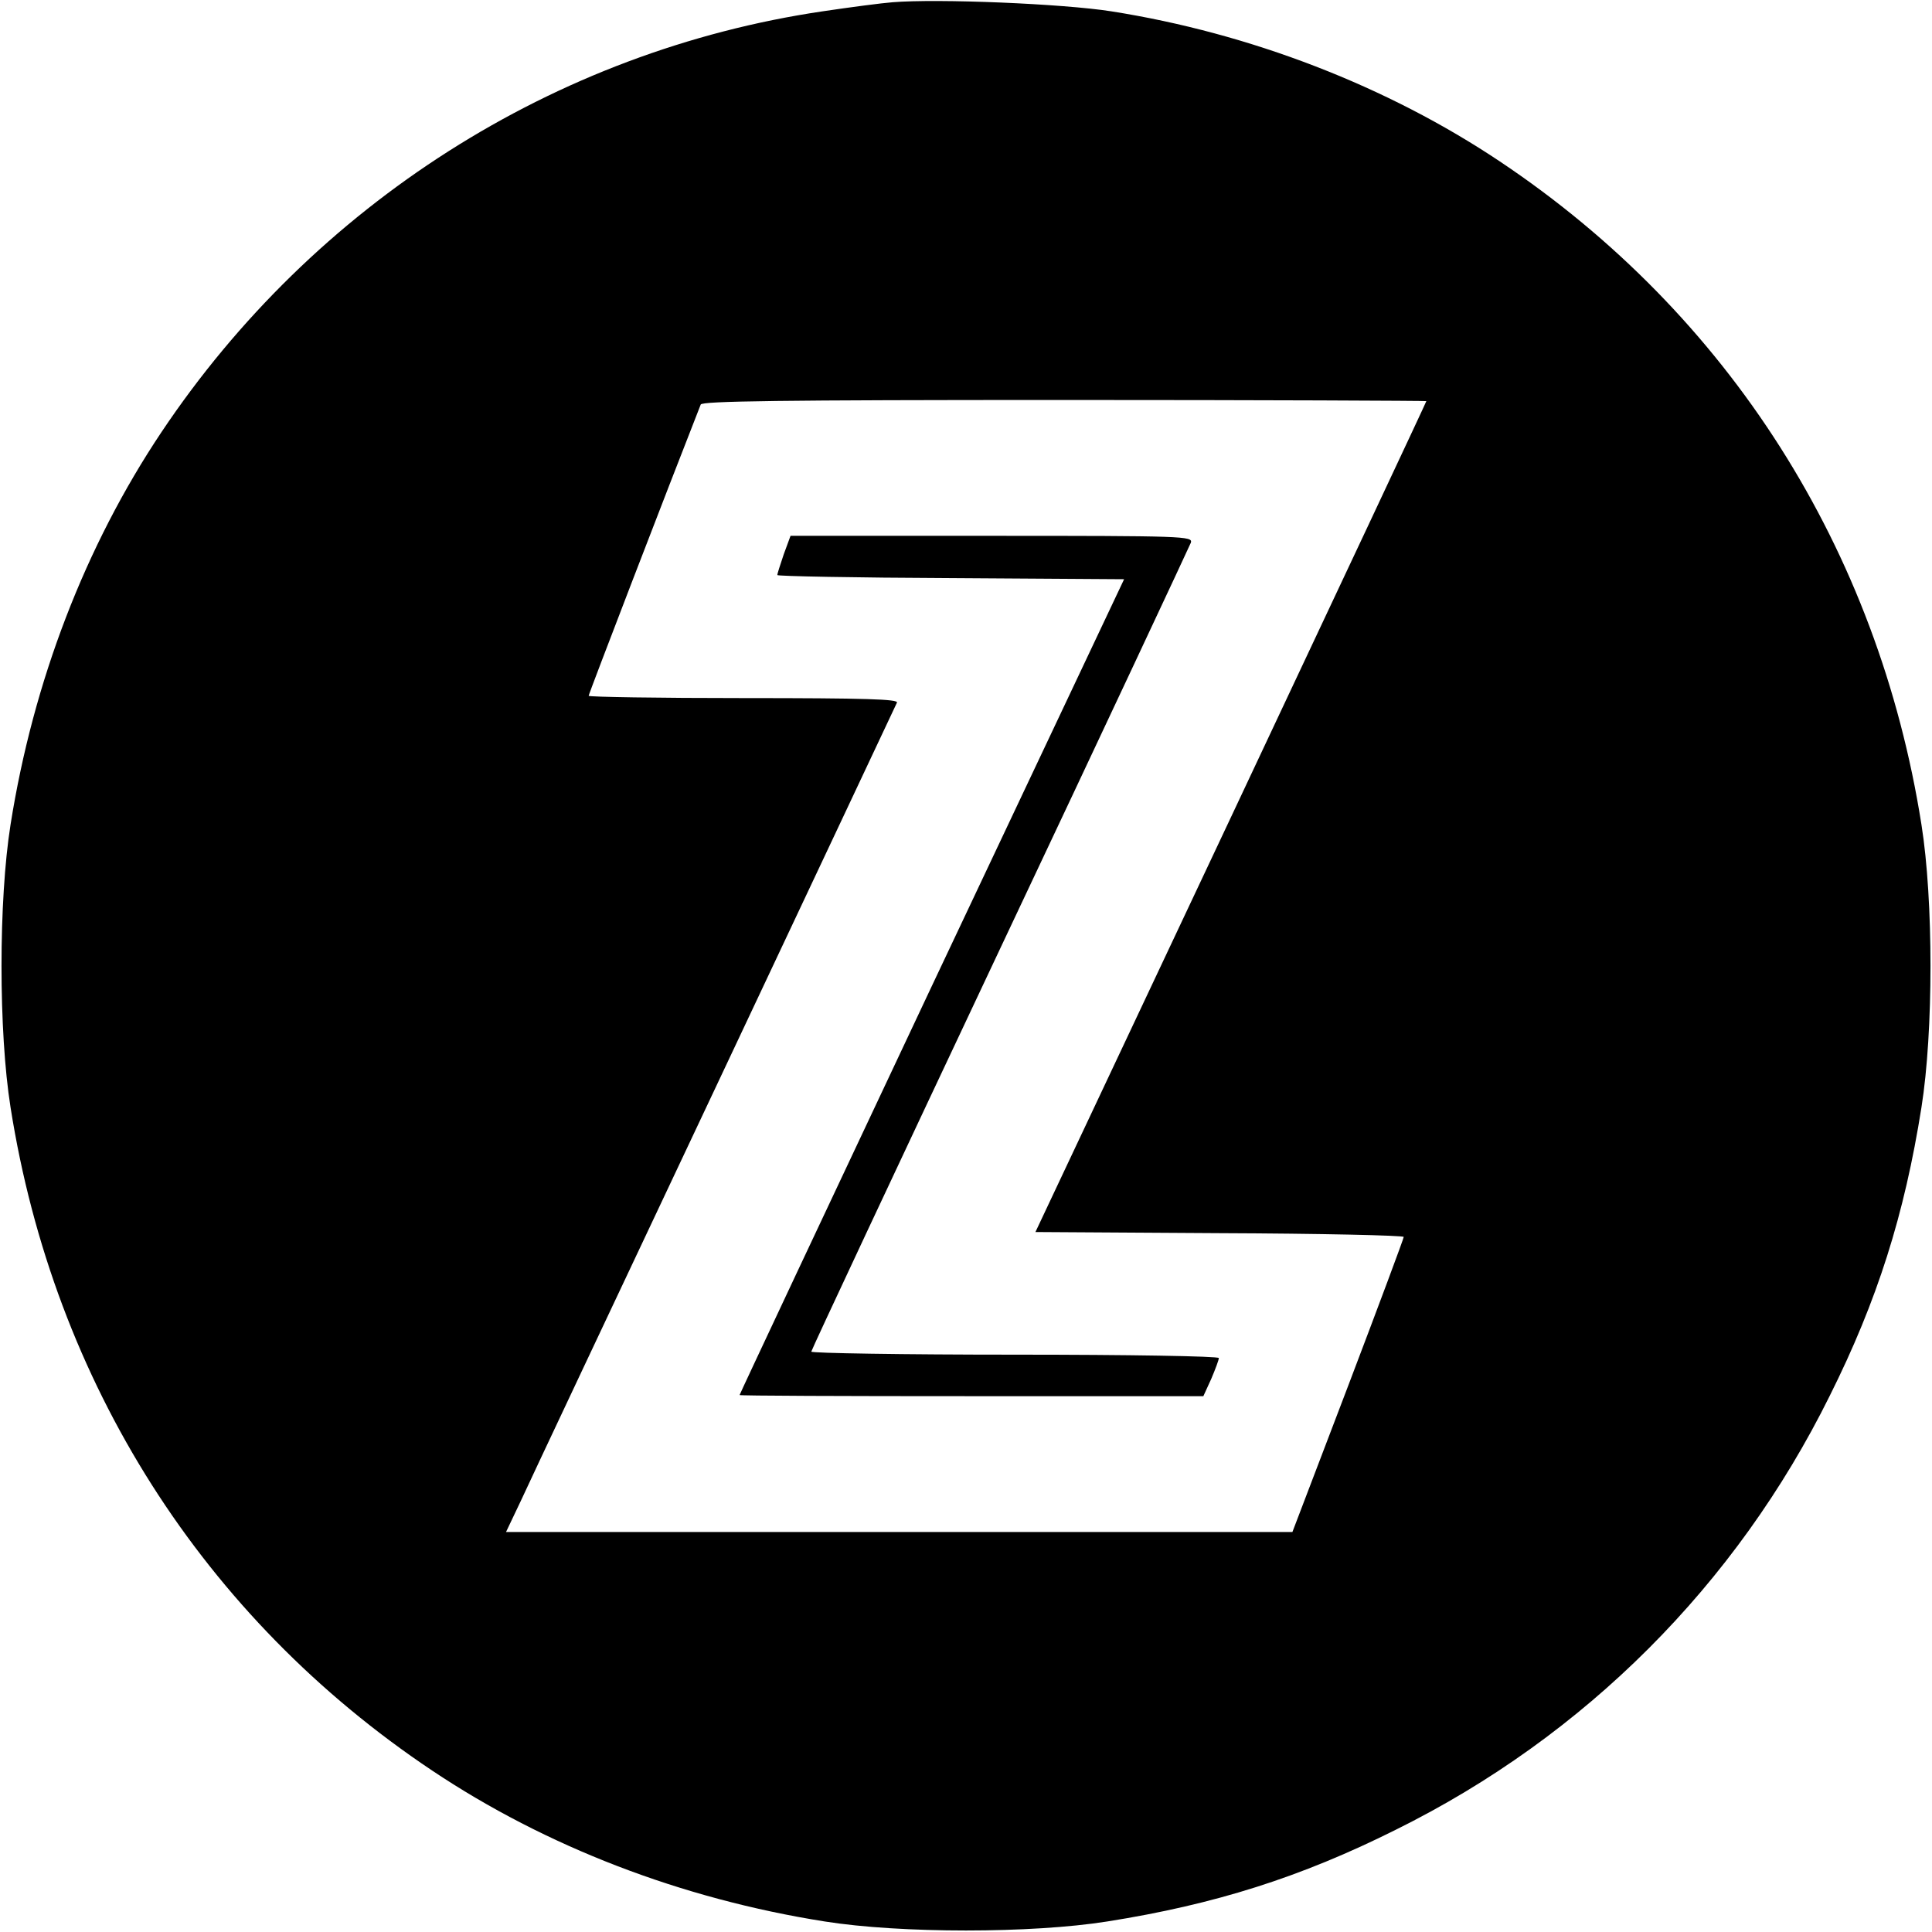
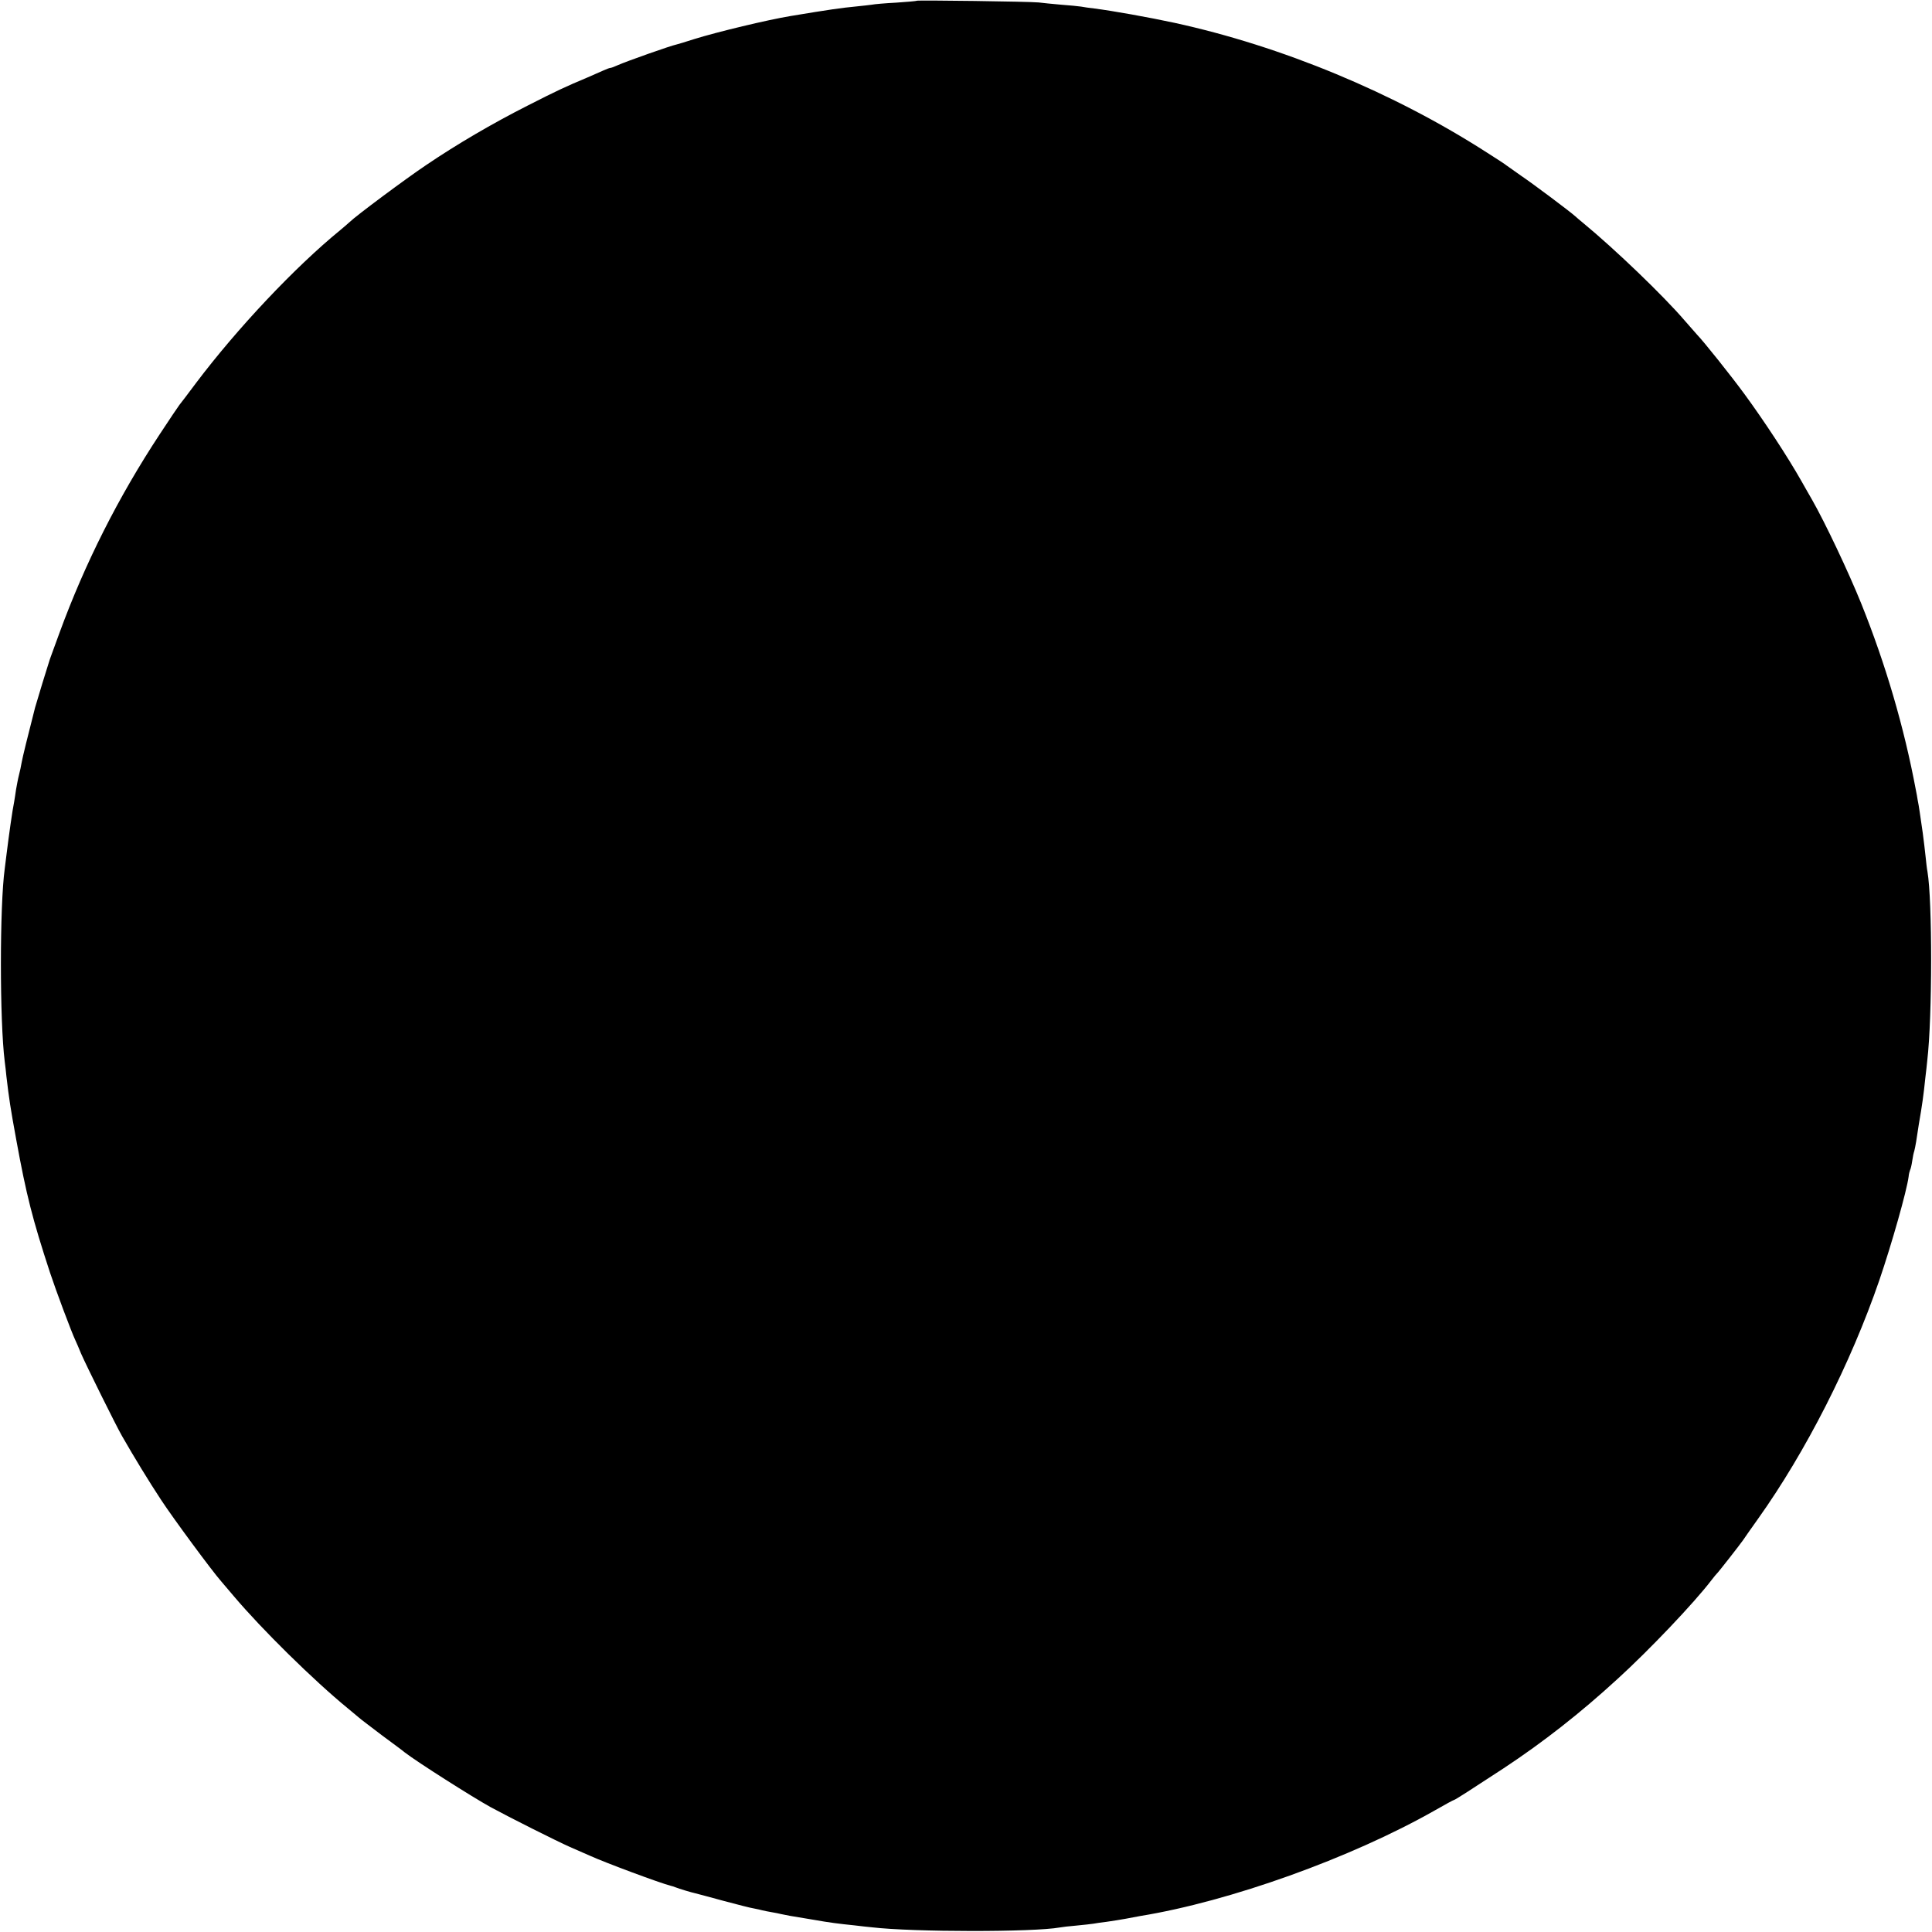
- <svg xmlns="http://www.w3.org/2000/svg" version="1" width="682.667" height="682.667" viewBox="0 0 512 512">
-   <path d="M236.5.6C233.8.8 225.4 1.9 218 3 147 13.5 83.2 54.1 42.8 114.5c-20.2 30.2-34 66.1-40 104-3.2 20.1-3.2 54.9 0 75 11.5 72.9 51.1 135.2 111.7 175.7 30.2 20.2 66.1 34 104 40 20.1 3.2 54.9 3.2 75 0 28.4-4.5 51.2-11.7 76.4-24.3 50.1-24.8 90.2-64.9 115-115 12.6-25.2 19.8-48 24.3-76.4 3.2-20.1 3.2-54.9 0-75-11.5-72.9-51.1-135.2-111.7-175.7-29.9-20-66.2-34-103-39.8-12.7-2-45.9-3.4-58-2.4zM378 106.3c0 .2-23.3 49.8-51.8 110.3l-51.8 109.9 48.8.3c26.8.1 48.8.6 48.8 1s-6.6 18.1-14.7 39.4L342.5 406H134.1l3.9-8.2c2.1-4.6 25.3-53.8 51.5-109.3 26.2-55.6 47.9-101.6 48.2-102.3.4-.9-8.1-1.2-40.6-1.2-22.6 0-41.1-.3-41.1-.6 0-.5 20.9-54.8 29.7-77.2.4-.9 20.6-1.2 96.4-1.2 52.7 0 95.9.2 95.9.3z" />
-   <path d="M207.7 146.9c-.9 2.7-1.7 5.1-1.7 5.5 0 .3 20.7.7 45.9.8l46 .3-51 107.9c-28 59.4-50.9 108.1-50.9 108.3 0 .2 27.7.3 61.5.3h61.4l2.1-4.6c1.1-2.6 2-5 2-5.5s-23.9-.9-54-.9c-29.7 0-54-.4-54-.8s22.5-48.4 50-106.7c27.5-58.2 50.2-106.7 50.6-107.7.5-1.7-1.7-1.8-52.8-1.8h-53.3l-1.8 4.9z" />
+ <svg xmlns="http://www.w3.org/2000/svg" version="1.0" width="1024pt" height="1024pt" viewBox="0 0 1024 1024" preserveAspectRatio="xMidYMid meet">
+   <g transform="translate(0,1024) scale(0.1,-0.1)" fill="#000000" stroke="none">
+     <path d="M4858 10236 c-1 -2 -50 -6 -108 -10 -58 -3 -116 -8 -130 -11 -14 -2 -50 -6 -80 -9 -83 -8 -139 -16 -350 -51 -121 -20 -388 -84 -510 -122 -47 -15 -89 -28 -95 -29 -27 -5 -265 -89 -312 -110 -17 -8 -34 -14 -38 -14 -4 0 -21 -6 -38 -14 -18 -8 -54 -24 -82 -36 -121 -51 -160 -69 -321 -151 -185 -94 -370 -202 -534 -313 -109 -73 -375 -271 -407 -303 -11 -10 -33 -29 -50 -43 -240 -196 -546 -521 -764 -810 -43 -58 -83 -110 -88 -116 -5 -6 -52 -76 -104 -155 -220 -334 -397 -685 -532 -1054 -20 -55 -39 -107 -42 -115 -3 -8 -7 -19 -9 -25 -2 -5 -19 -62 -39 -125 -19 -63 -37 -122 -39 -130 -40 -156 -66 -262 -71 -290 -3 -19 -10 -51 -15 -70 -5 -19 -11 -53 -15 -75 -3 -23 -8 -52 -10 -65 -9 -42 -28 -178 -40 -275 -3 -27 -8 -63 -10 -80 -27 -198 -27 -805 0 -1021 3 -22 7 -57 9 -79 14 -119 21 -166 52 -335 54 -296 86 -421 179 -705 31 -94 114 -316 135 -360 5 -11 19 -42 30 -70 30 -68 184 -379 216 -435 64 -112 144 -243 208 -340 65 -99 268 -374 318 -431 13 -15 43 -51 68 -80 148 -175 422 -445 604 -594 27 -22 54 -45 60 -50 6 -6 61 -47 121 -93 61 -45 115 -85 120 -90 69 -53 359 -237 455 -290 101 -55 350 -180 420 -211 41 -18 89 -39 105 -46 81 -37 374 -146 430 -160 6 -1 17 -5 25 -8 20 -8 83 -27 106 -32 10 -3 78 -20 149 -40 72 -19 144 -38 160 -40 17 -3 37 -8 45 -10 8 -2 31 -7 50 -10 19 -3 42 -8 50 -10 8 -2 29 -6 45 -9 17 -3 71 -12 120 -20 96 -17 138 -22 225 -31 30 -4 71 -8 90 -10 221 -26 860 -26 997 -1 10 2 50 7 88 10 39 4 80 8 90 10 11 2 43 7 70 10 28 4 73 11 100 16 28 5 64 12 80 15 473 77 1115 307 1559 559 54 31 100 56 103 56 5 0 92 56 263 168 209 138 407 293 604 474 167 152 405 402 498 524 12 16 25 31 28 34 8 7 122 153 138 176 7 11 43 62 80 114 253 355 491 823 643 1265 65 190 145 472 155 548 1 15 6 31 8 36 3 5 8 26 11 47 3 22 8 45 11 53 2 8 7 30 10 50 3 20 9 61 14 91 18 104 25 153 35 250 4 30 8 71 10 90 27 231 27 848 1 1000 -3 14 -7 50 -10 80 -3 30 -10 87 -15 125 -6 39 -13 88 -16 110 -3 22 -8 51 -11 65 -2 14 -6 36 -9 50 -63 337 -161 670 -290 991 -67 166 -192 430 -260 549 -21 36 -46 81 -57 100 -74 131 -200 322 -301 460 -74 101 -218 281 -252 316 -11 12 -40 45 -65 74 -112 131 -370 379 -540 519 -14 11 -32 27 -40 34 -26 24 -222 171 -290 217 -36 25 -69 49 -75 53 -5 5 -53 36 -105 69 -493 317 -1086 563 -1655 687 -134 29 -330 64 -425 76 -25 3 -56 7 -70 10 -14 2 -61 7 -105 10 -44 4 -98 9 -120 12 -47 5 -642 13 -647 9z" />
+   </g>
</svg>
